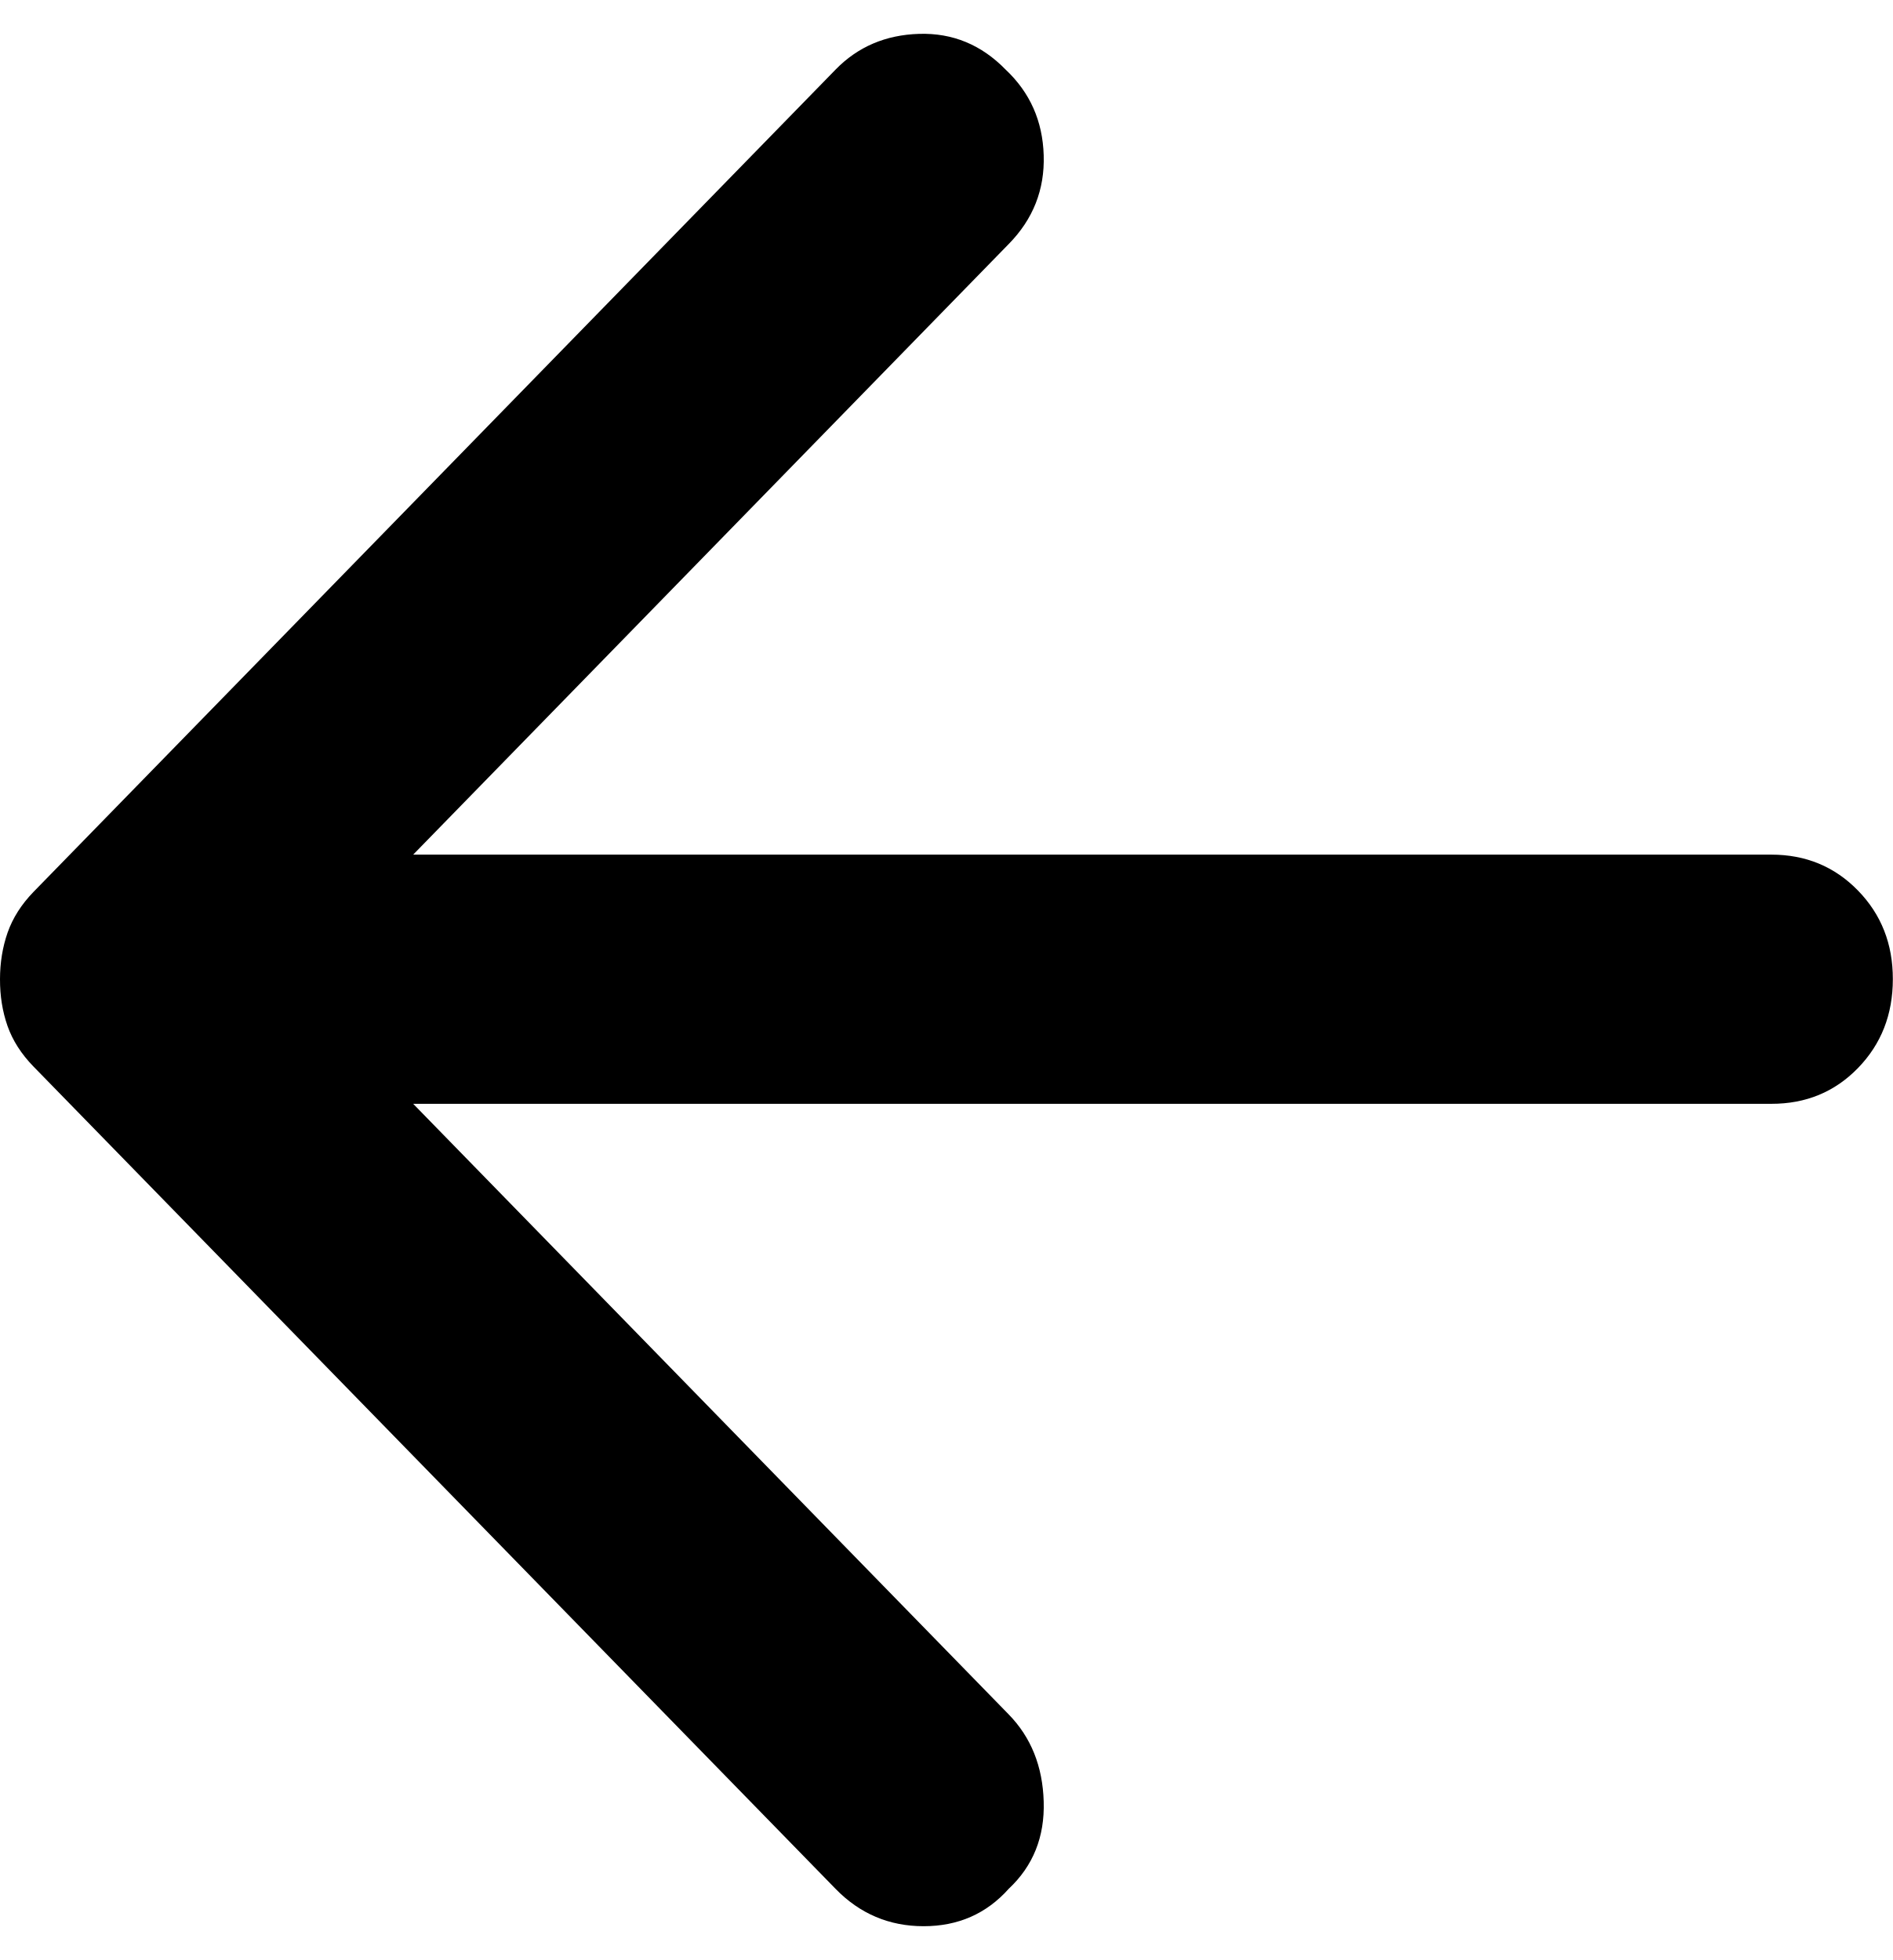
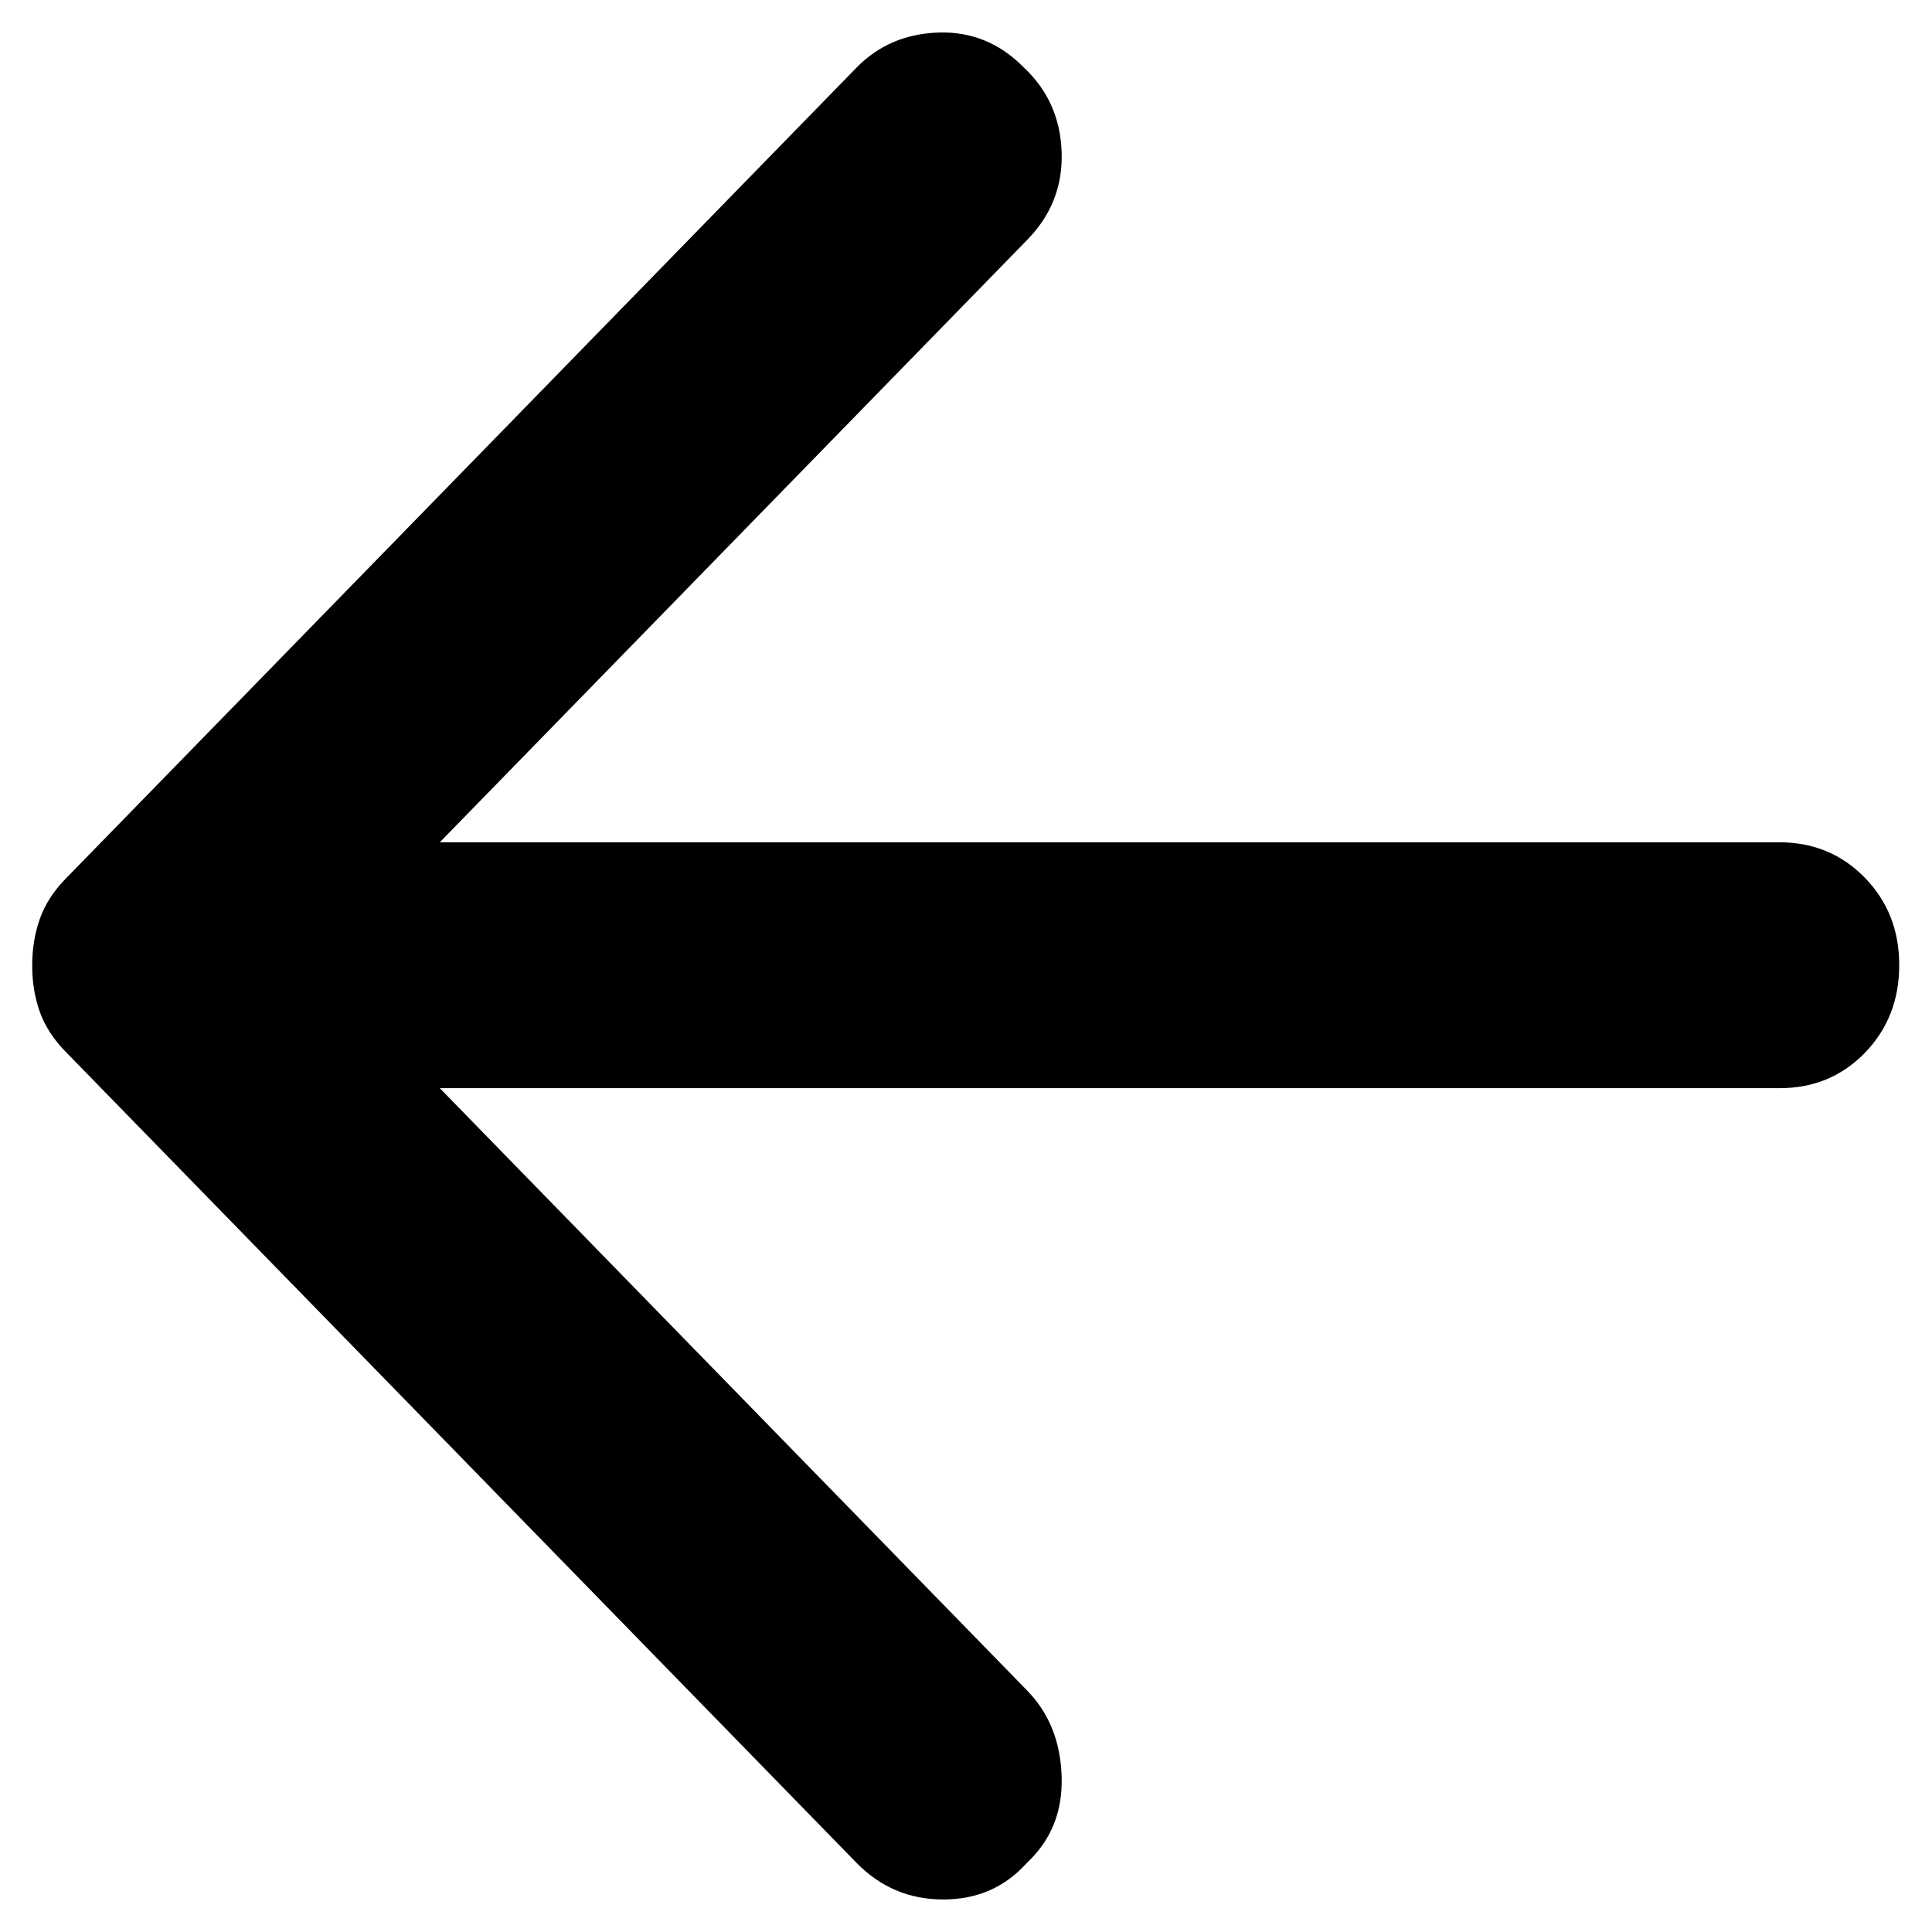
- <svg xmlns="http://www.w3.org/2000/svg" width="28" height="29" viewBox="0 0 28 29" fill="none">
-   <path d="M12.36 27.947L0.494 15.779C0.315 15.595 0.187 15.395 0.111 15.18C0.036 14.965 -0.001 14.734 2.80901e-05 14.488C2.80901e-05 14.243 0.038 14.012 0.113 13.797C0.189 13.582 0.316 13.382 0.494 13.198L12.36 1.03C12.689 0.692 13.101 0.516 13.596 0.501C14.091 0.486 14.518 0.662 14.876 1.03C15.236 1.368 15.424 1.791 15.439 2.298C15.455 2.806 15.282 3.244 14.921 3.611L6.112 12.645H26.202C26.712 12.645 27.139 12.822 27.484 13.176C27.829 13.53 28.001 13.967 28 14.488C28 15.011 27.828 15.449 27.484 15.803C27.14 16.157 26.713 16.333 26.202 16.332H6.112L14.921 25.366C15.251 25.704 15.424 26.134 15.439 26.656C15.455 27.179 15.282 27.609 14.921 27.947C14.592 28.316 14.172 28.5 13.663 28.5C13.154 28.5 12.719 28.316 12.36 27.947Z" fill="black" />
+ <svg xmlns="http://www.w3.org/2000/svg" width="30" height="30" viewBox="0 0 30 30" fill="none">
+   <path d="M13.297 28.923L1.012 16.324C0.826 16.133 0.694 15.927 0.615 15.704C0.537 15.481 0.499 15.242 0.5 14.988C0.5 14.733 0.539 14.495 0.617 14.272C0.695 14.05 0.827 13.843 1.012 13.652L13.297 1.053C13.638 0.703 14.065 0.521 14.578 0.505C15.09 0.49 15.532 0.673 15.903 1.053C16.275 1.403 16.469 1.841 16.485 2.367C16.502 2.892 16.323 3.345 15.949 3.726L6.829 13.079H27.63C28.157 13.079 28.599 13.262 28.957 13.629C29.314 13.995 29.492 14.448 29.491 14.988C29.491 15.529 29.313 15.982 28.957 16.349C28.601 16.715 28.158 16.898 27.63 16.897H6.829L15.949 26.25C16.291 26.6 16.469 27.046 16.485 27.587C16.502 28.127 16.323 28.573 15.949 28.923C15.608 29.305 15.174 29.495 14.646 29.495C14.119 29.495 13.669 29.305 13.297 28.923Z" fill="black" />
</svg>
